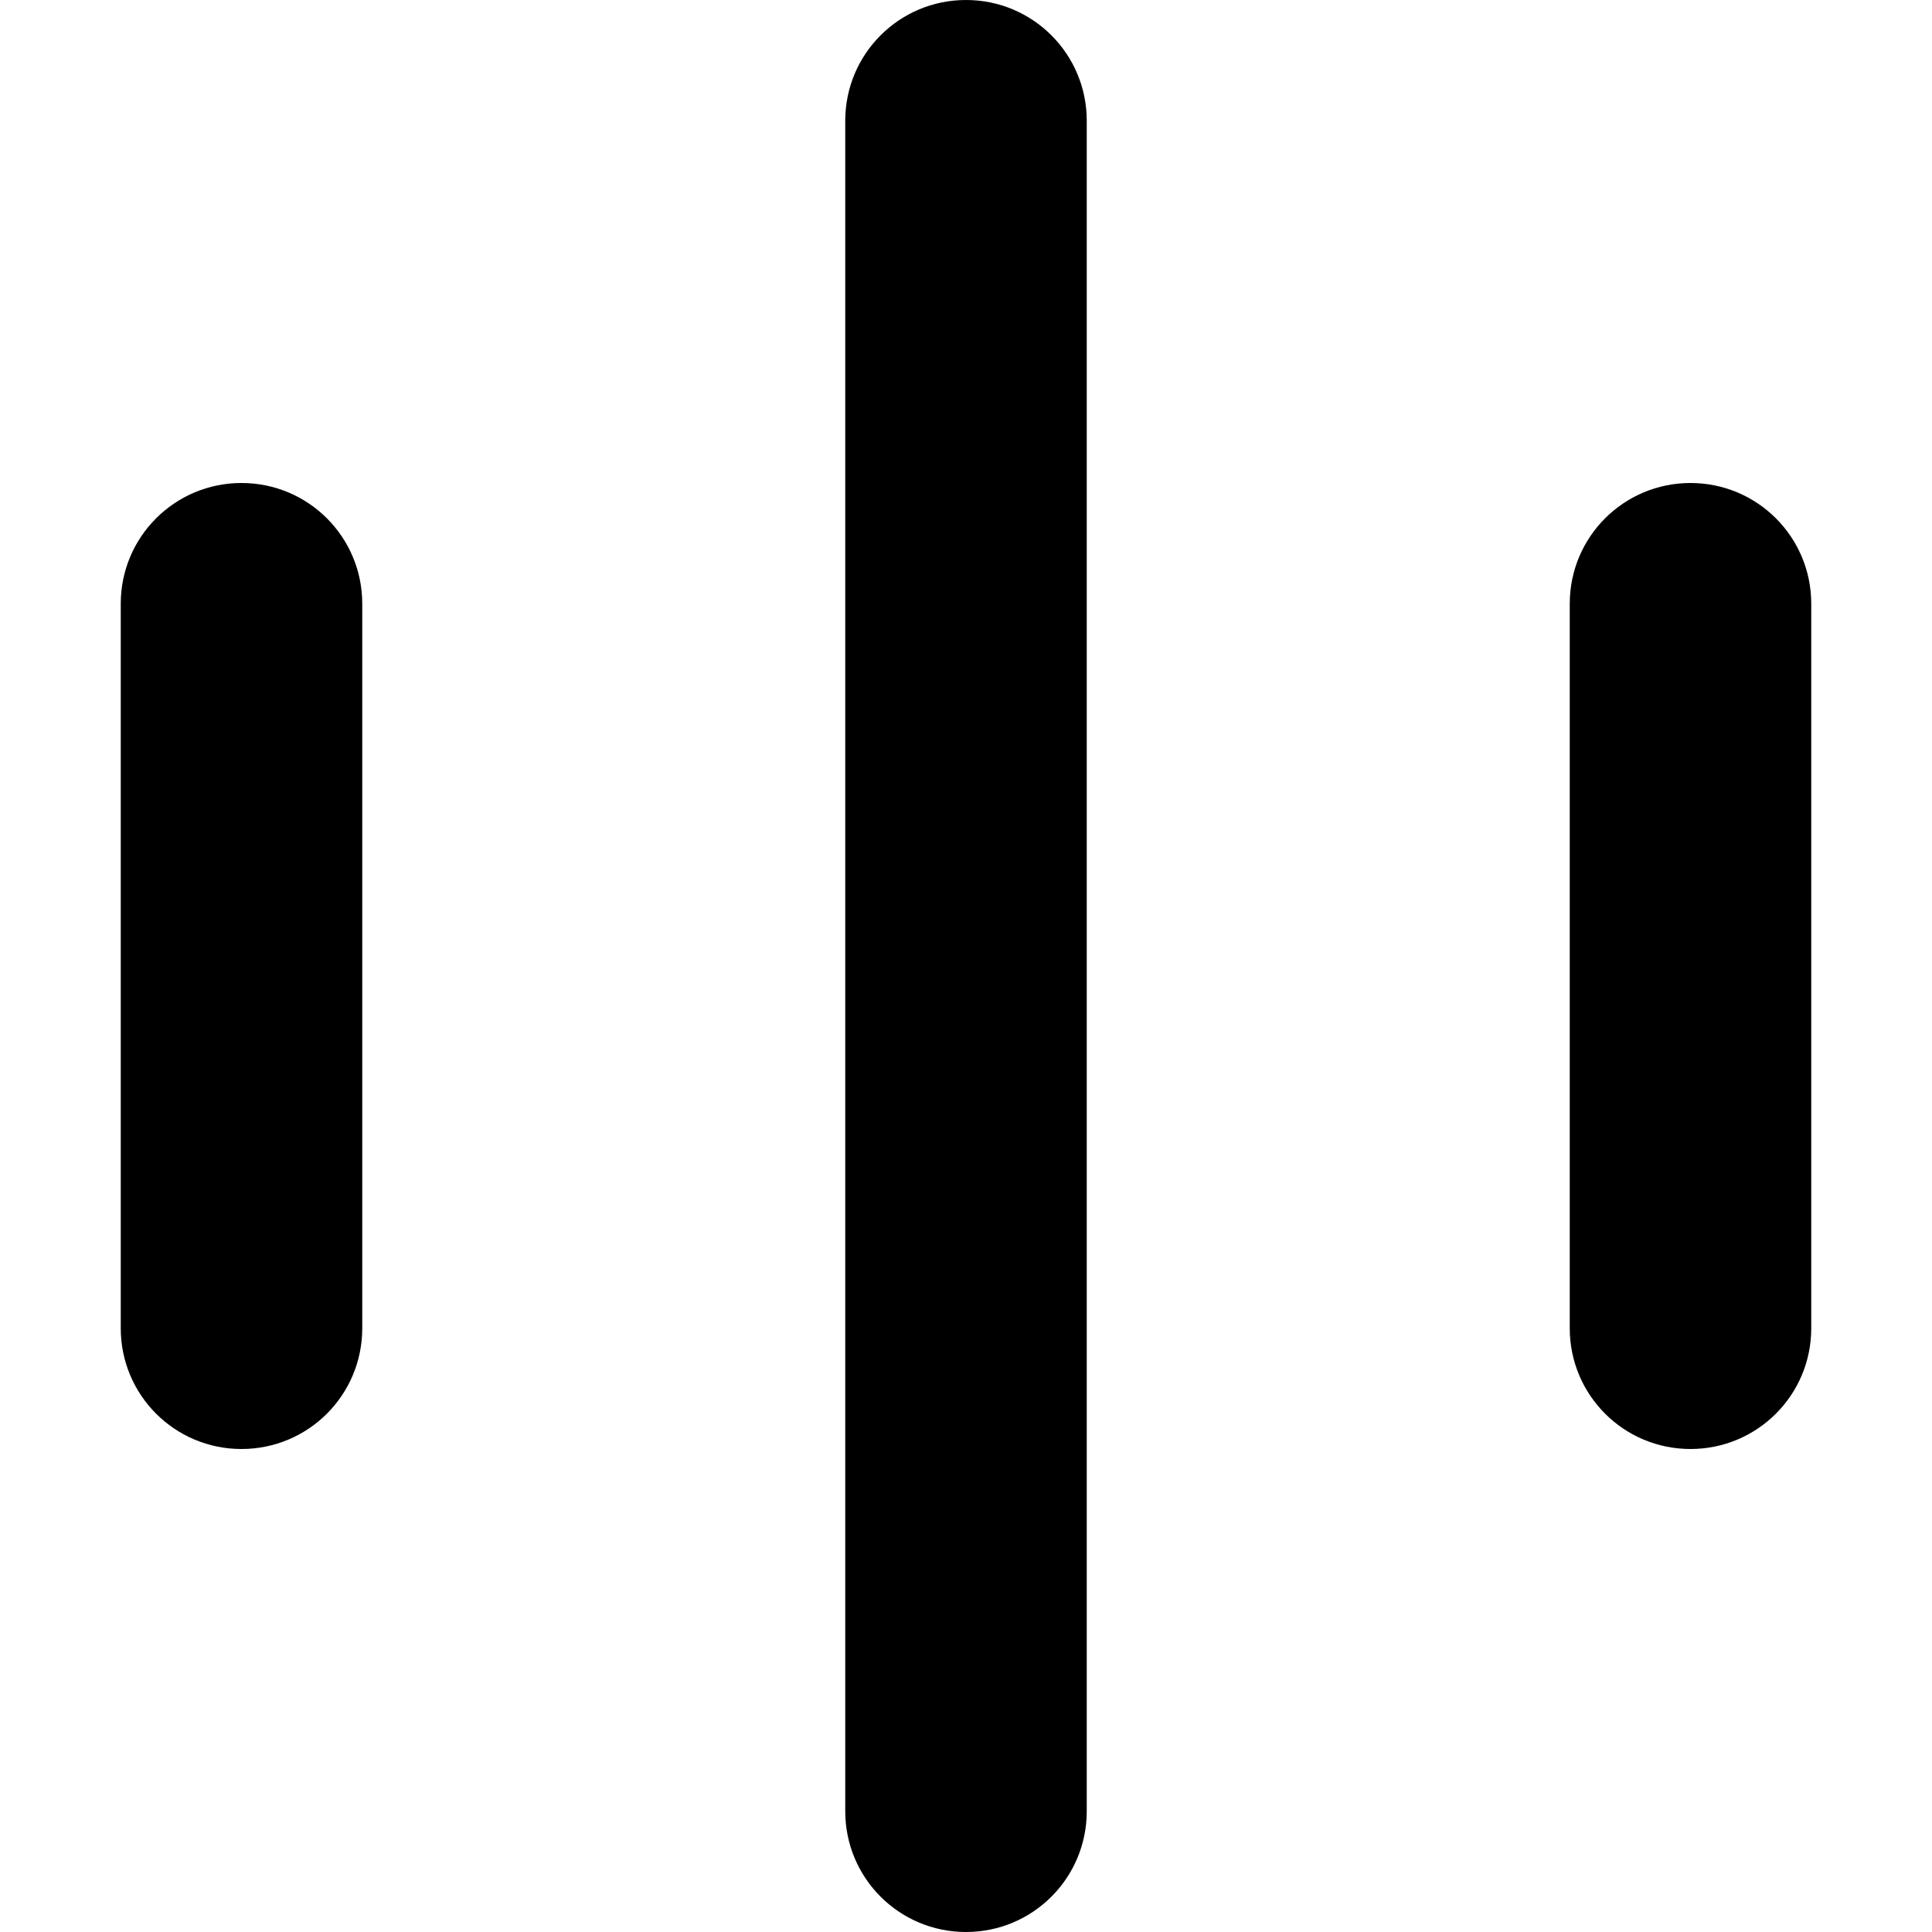
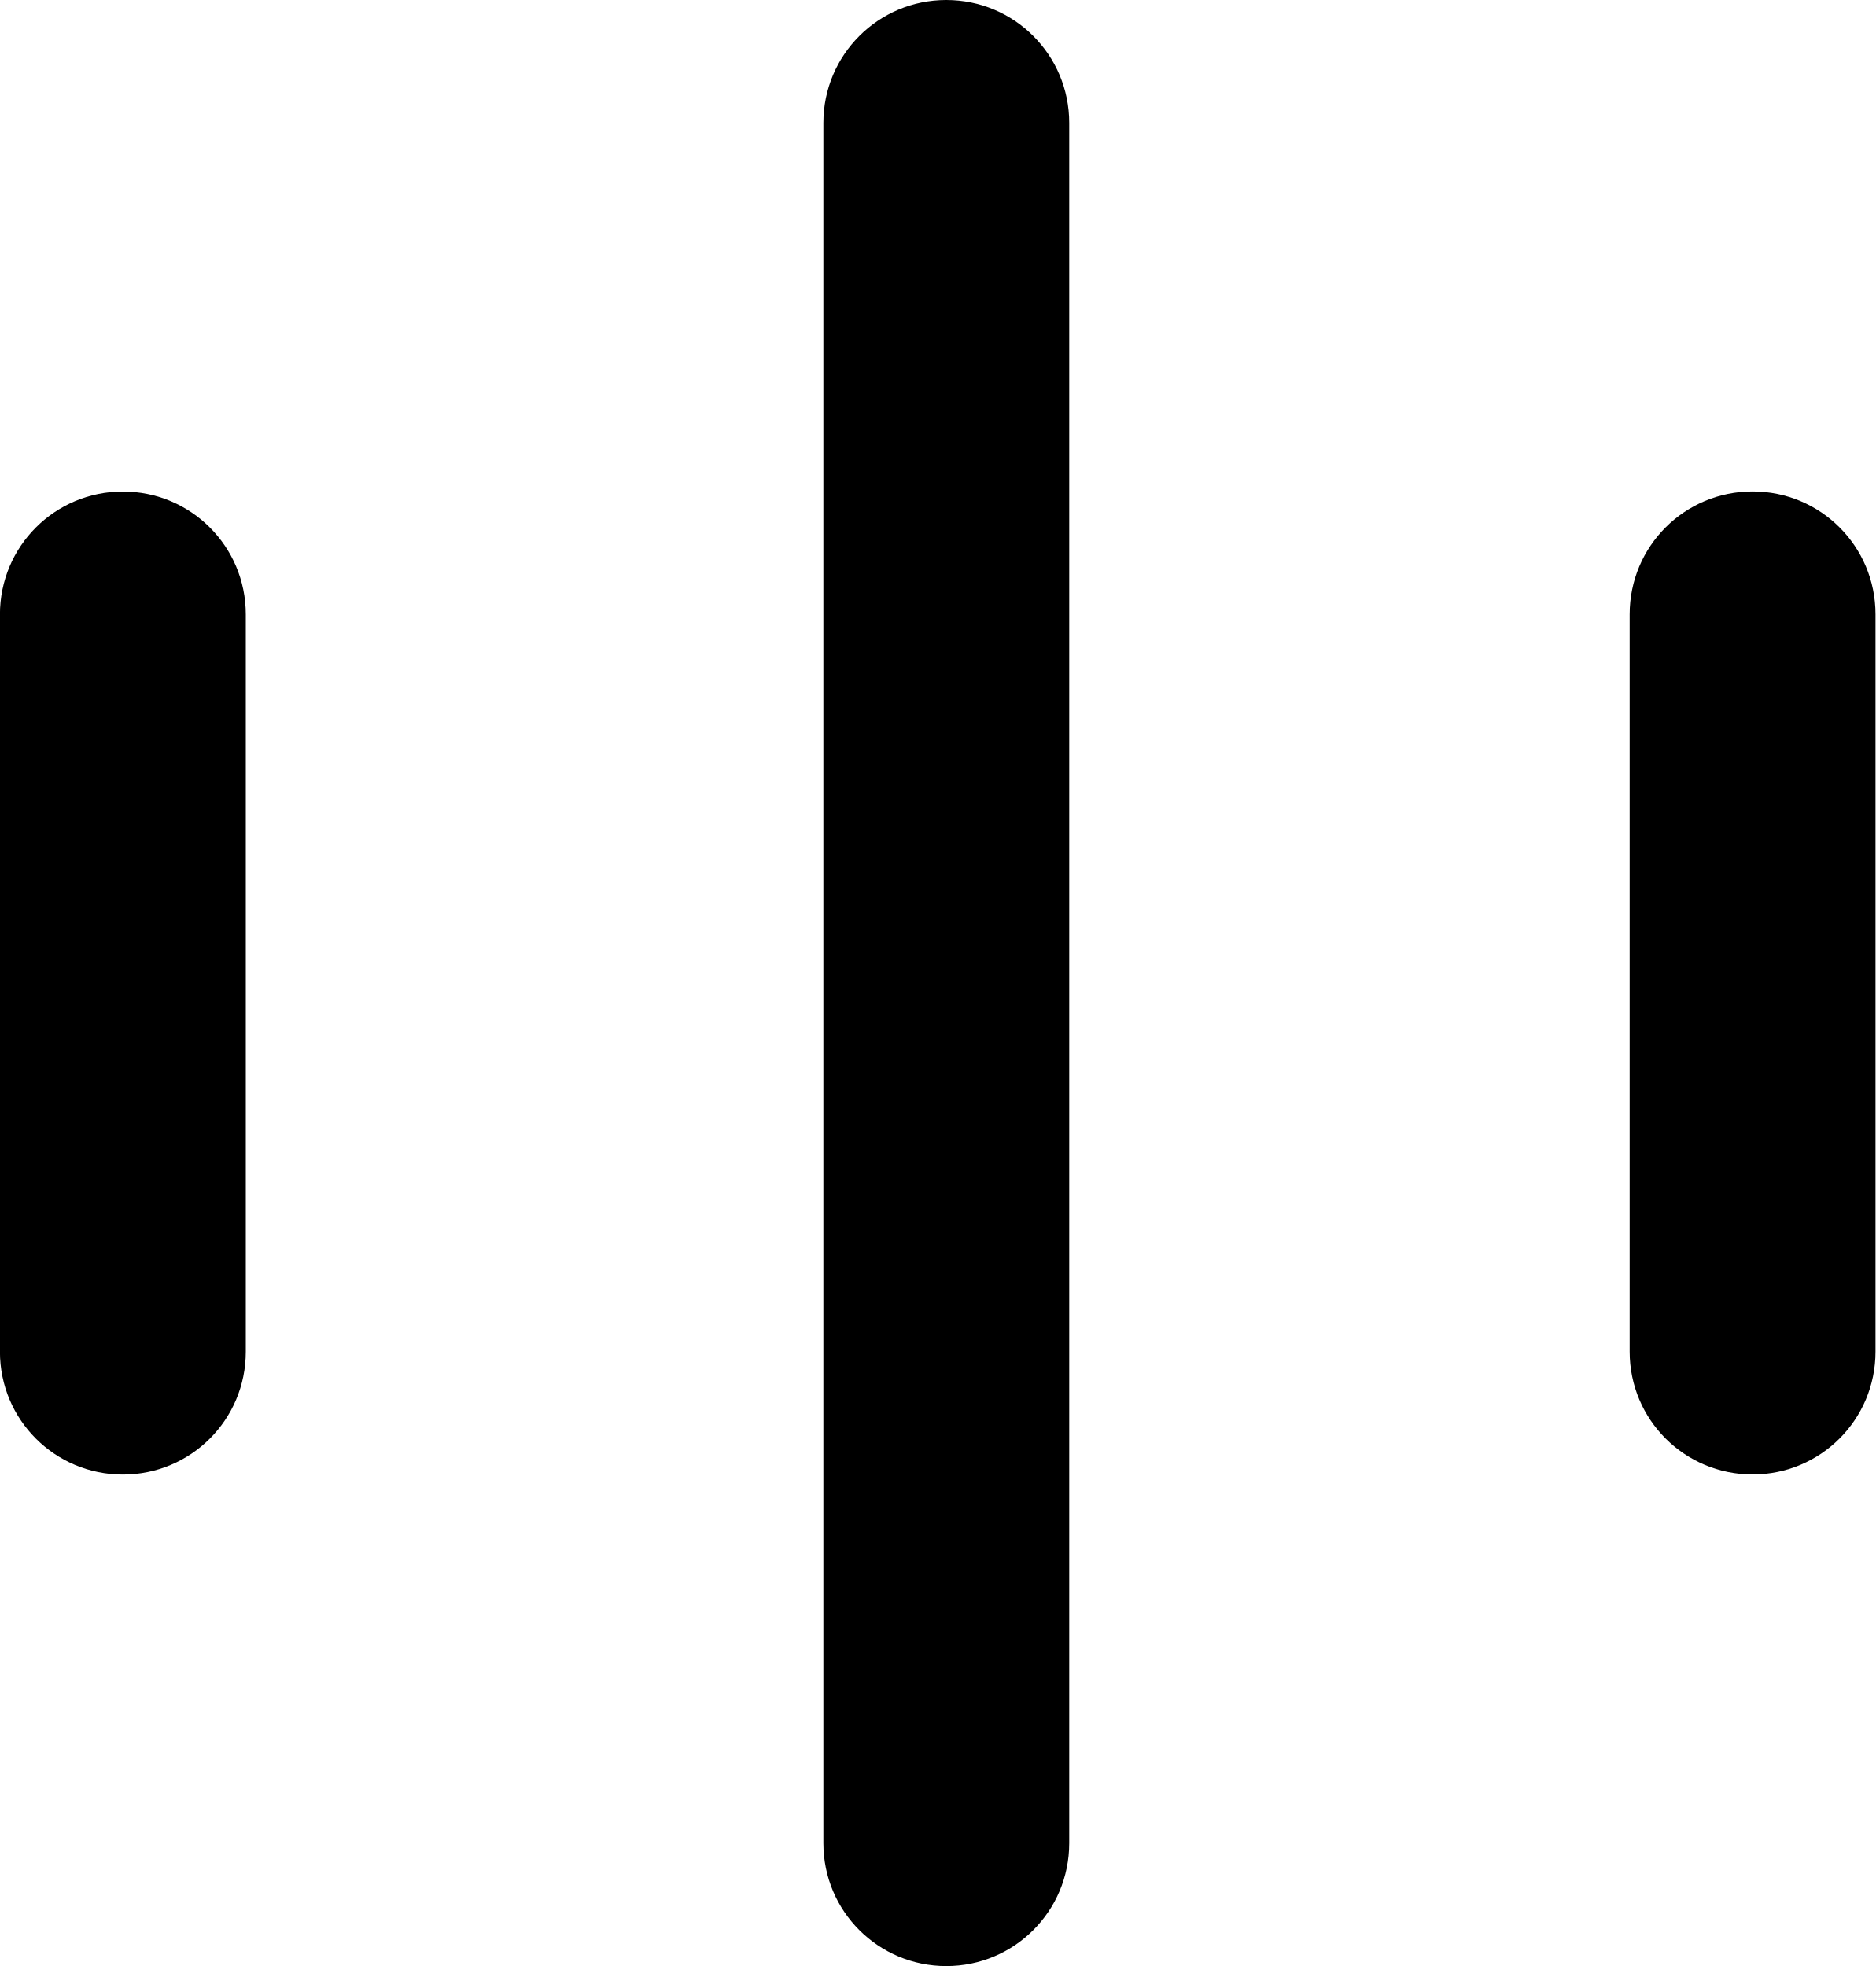
- <svg xmlns="http://www.w3.org/2000/svg" viewBox="0 0 512 512">
-   <path d="M256 0c17.7 0 32 14.3 32 32l0 448c0 17.7-14.3 32-32 32s-32-14.3-32-32L224 32c0-17.7 14.3-32 32-32zM64 128c17.7 0 32 14.3 32 32l0 192c0 17.7-14.3 32-32 32s-32-14.3-32-32l0-192c0-17.7 14.3-32 32-32zm384 0c17.7 0 32 14.3 32 32l0 192c0 17.7-14.3 32-32 32s-32-14.3-32-32l0-192c0-17.7 14.3-32 32-32z" />
+ <svg xmlns="http://www.w3.org/2000/svg" version="1.1" width="21.665" height="22.716" viewBox="0,0,21.665,22.716">
+   <g transform="translate(-229.1677,-168.642)">
+     <g fill="#000000" stroke="none" stroke-miterlimit="10">
+       <path d="" />
+       <path d="" />
+       <path d="" />
+       <path d="" />
+       <path d="" />
+       <path d="" />
+       <path d="" />
+       <path d="" />
+       <g>
+         <path d="M240.099,168.642c0.785,0 1.42,0.634 1.42,1.42v19.877c0,0.785 -0.634,1.42 -1.42,1.42c-0.785,0 -1.42,-0.634 -1.42,-1.42v-19.877c0,-0.785 0.634,-1.42 1.42,-1.42z" />
+         <path d="M230.587,174.321c0.785,0 1.42,0.634 1.42,1.42v8.519c0,0.785 -0.634,1.42 -1.42,1.42c-0.785,0 -1.42,-0.634 -1.42,-1.42v-8.519c0,-0.785 0.634,-1.42 1.42,-1.42z" />
+         <path d="M249.413,185.679c-0.785,0 -1.42,-0.634 -1.42,-1.42v-8.519c0,-0.785 0.634,-1.42 1.42,-1.42c0.785,0 1.42,0.634 1.42,1.42v8.519c0,0.785 -0.634,1.42 -1.42,1.42z" />
+       </g>
+     </g>
+   </g>
</svg>
